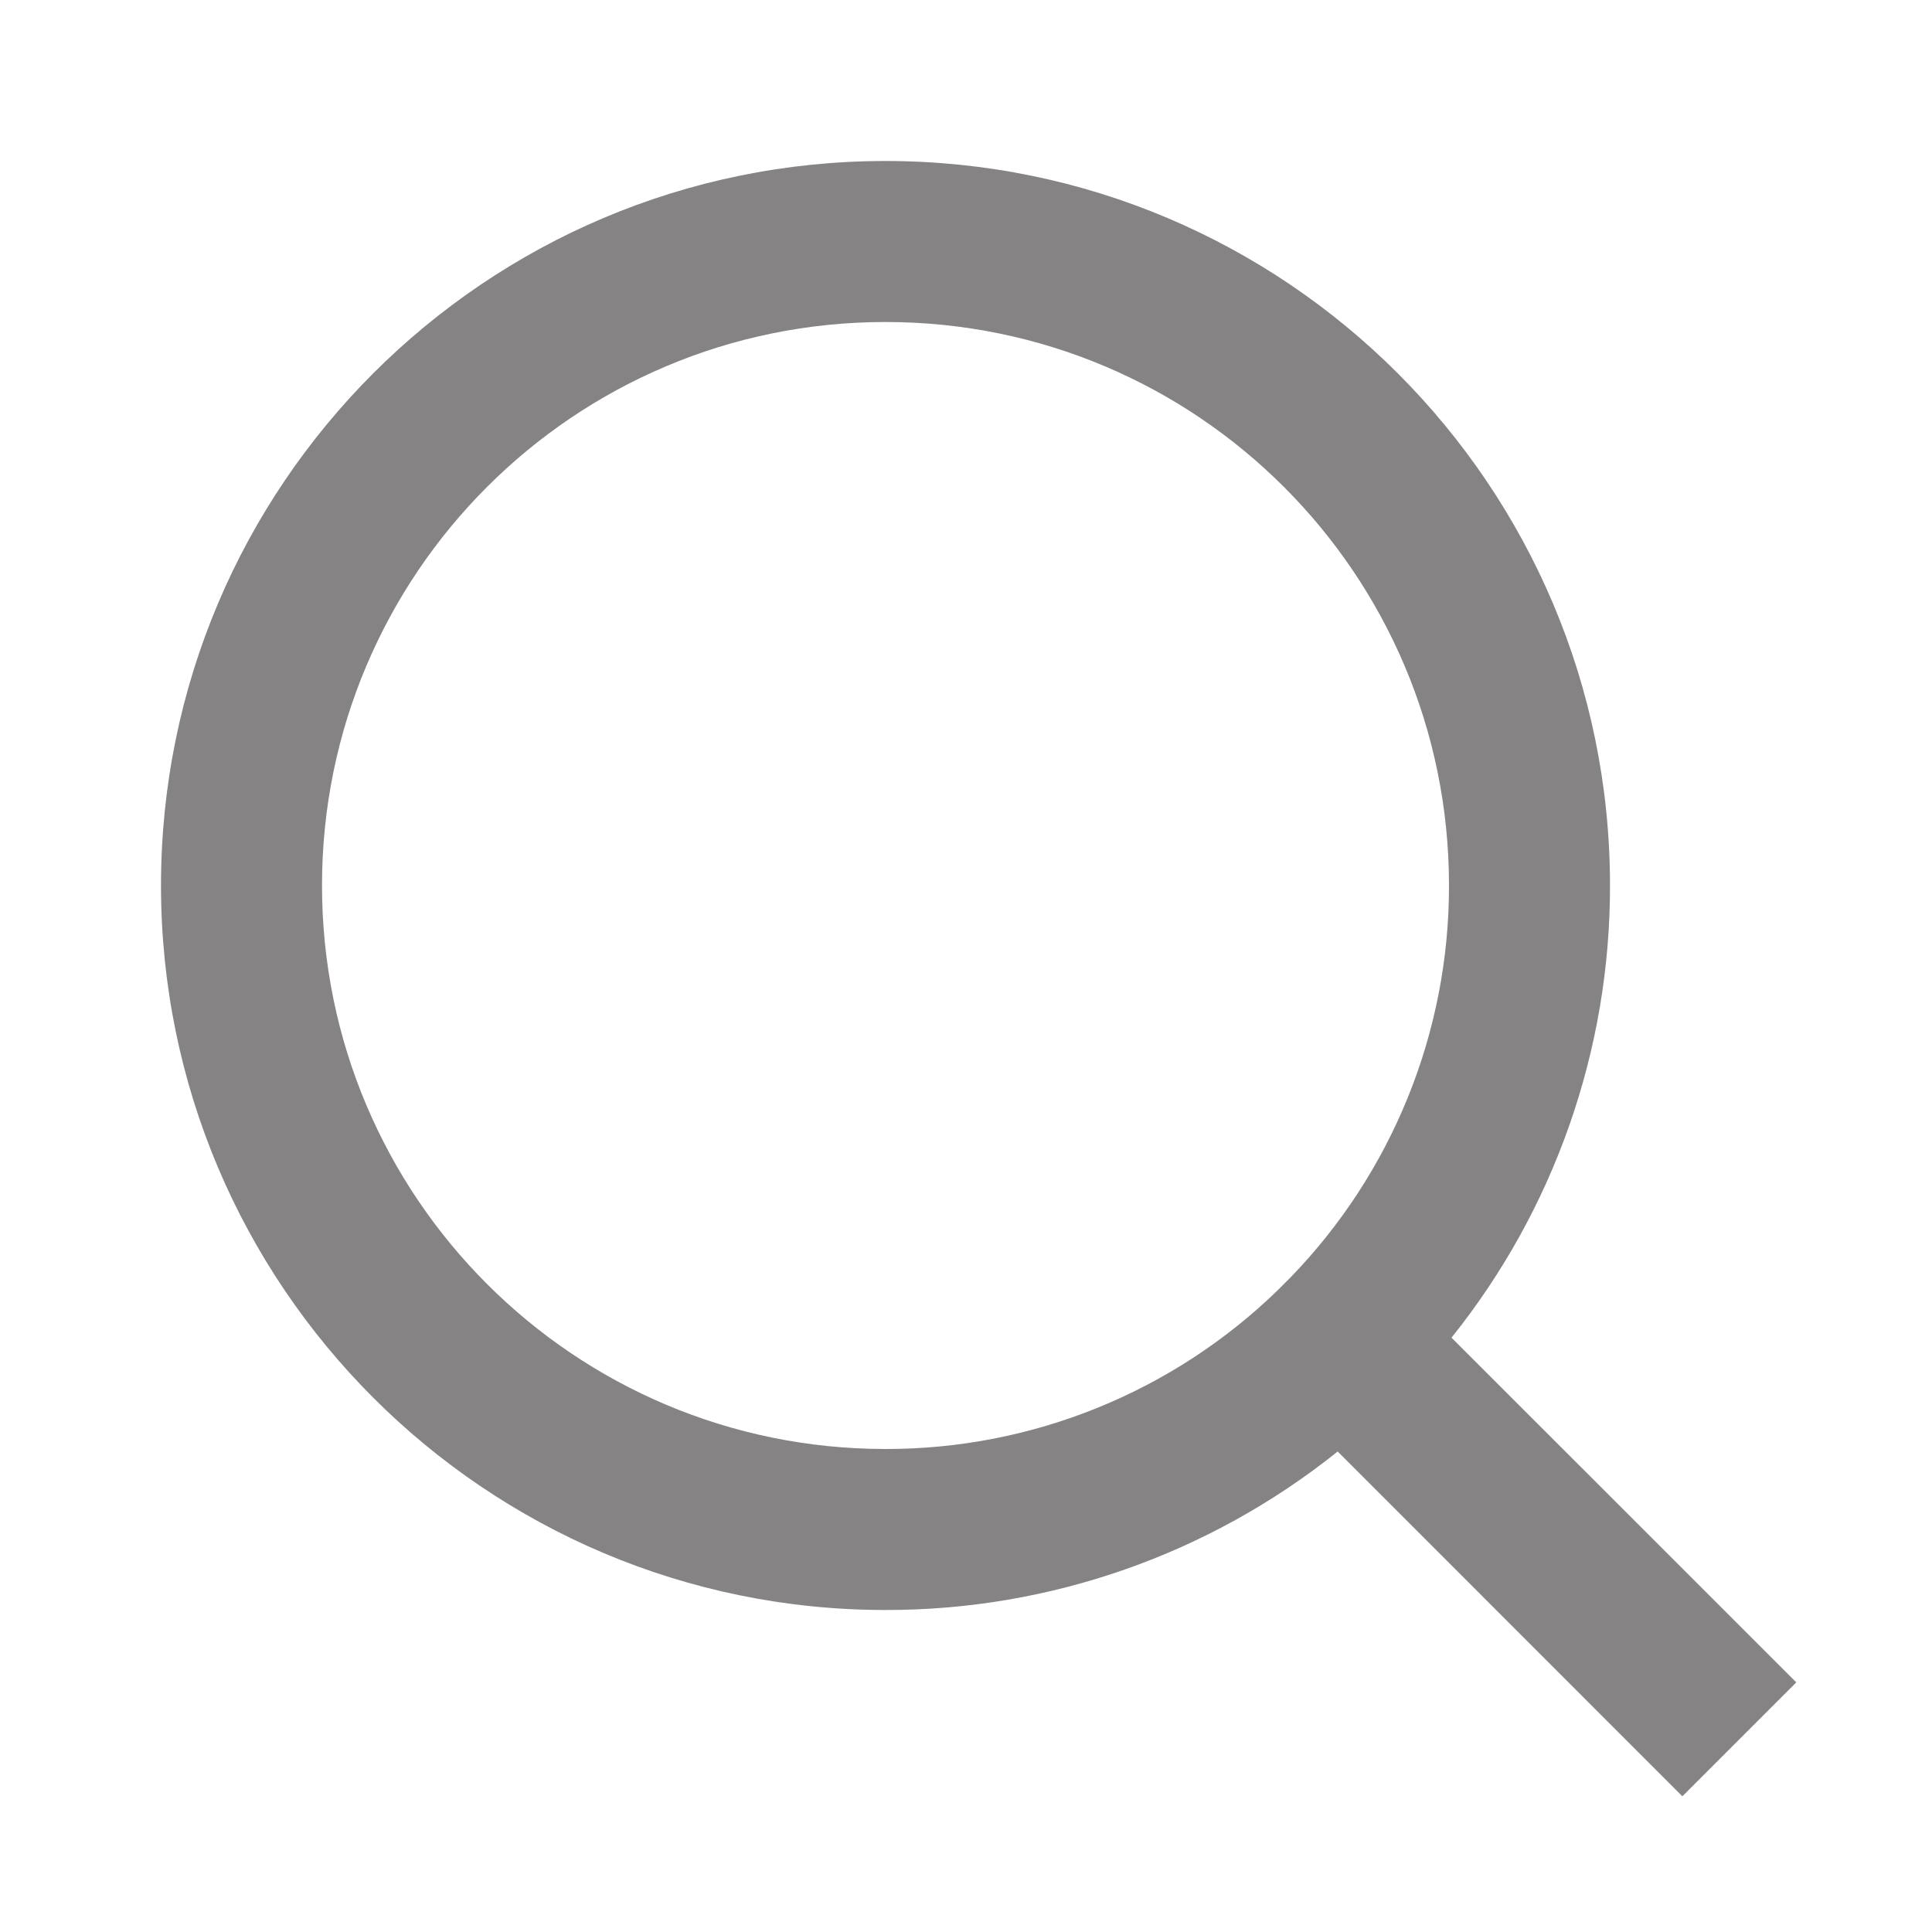
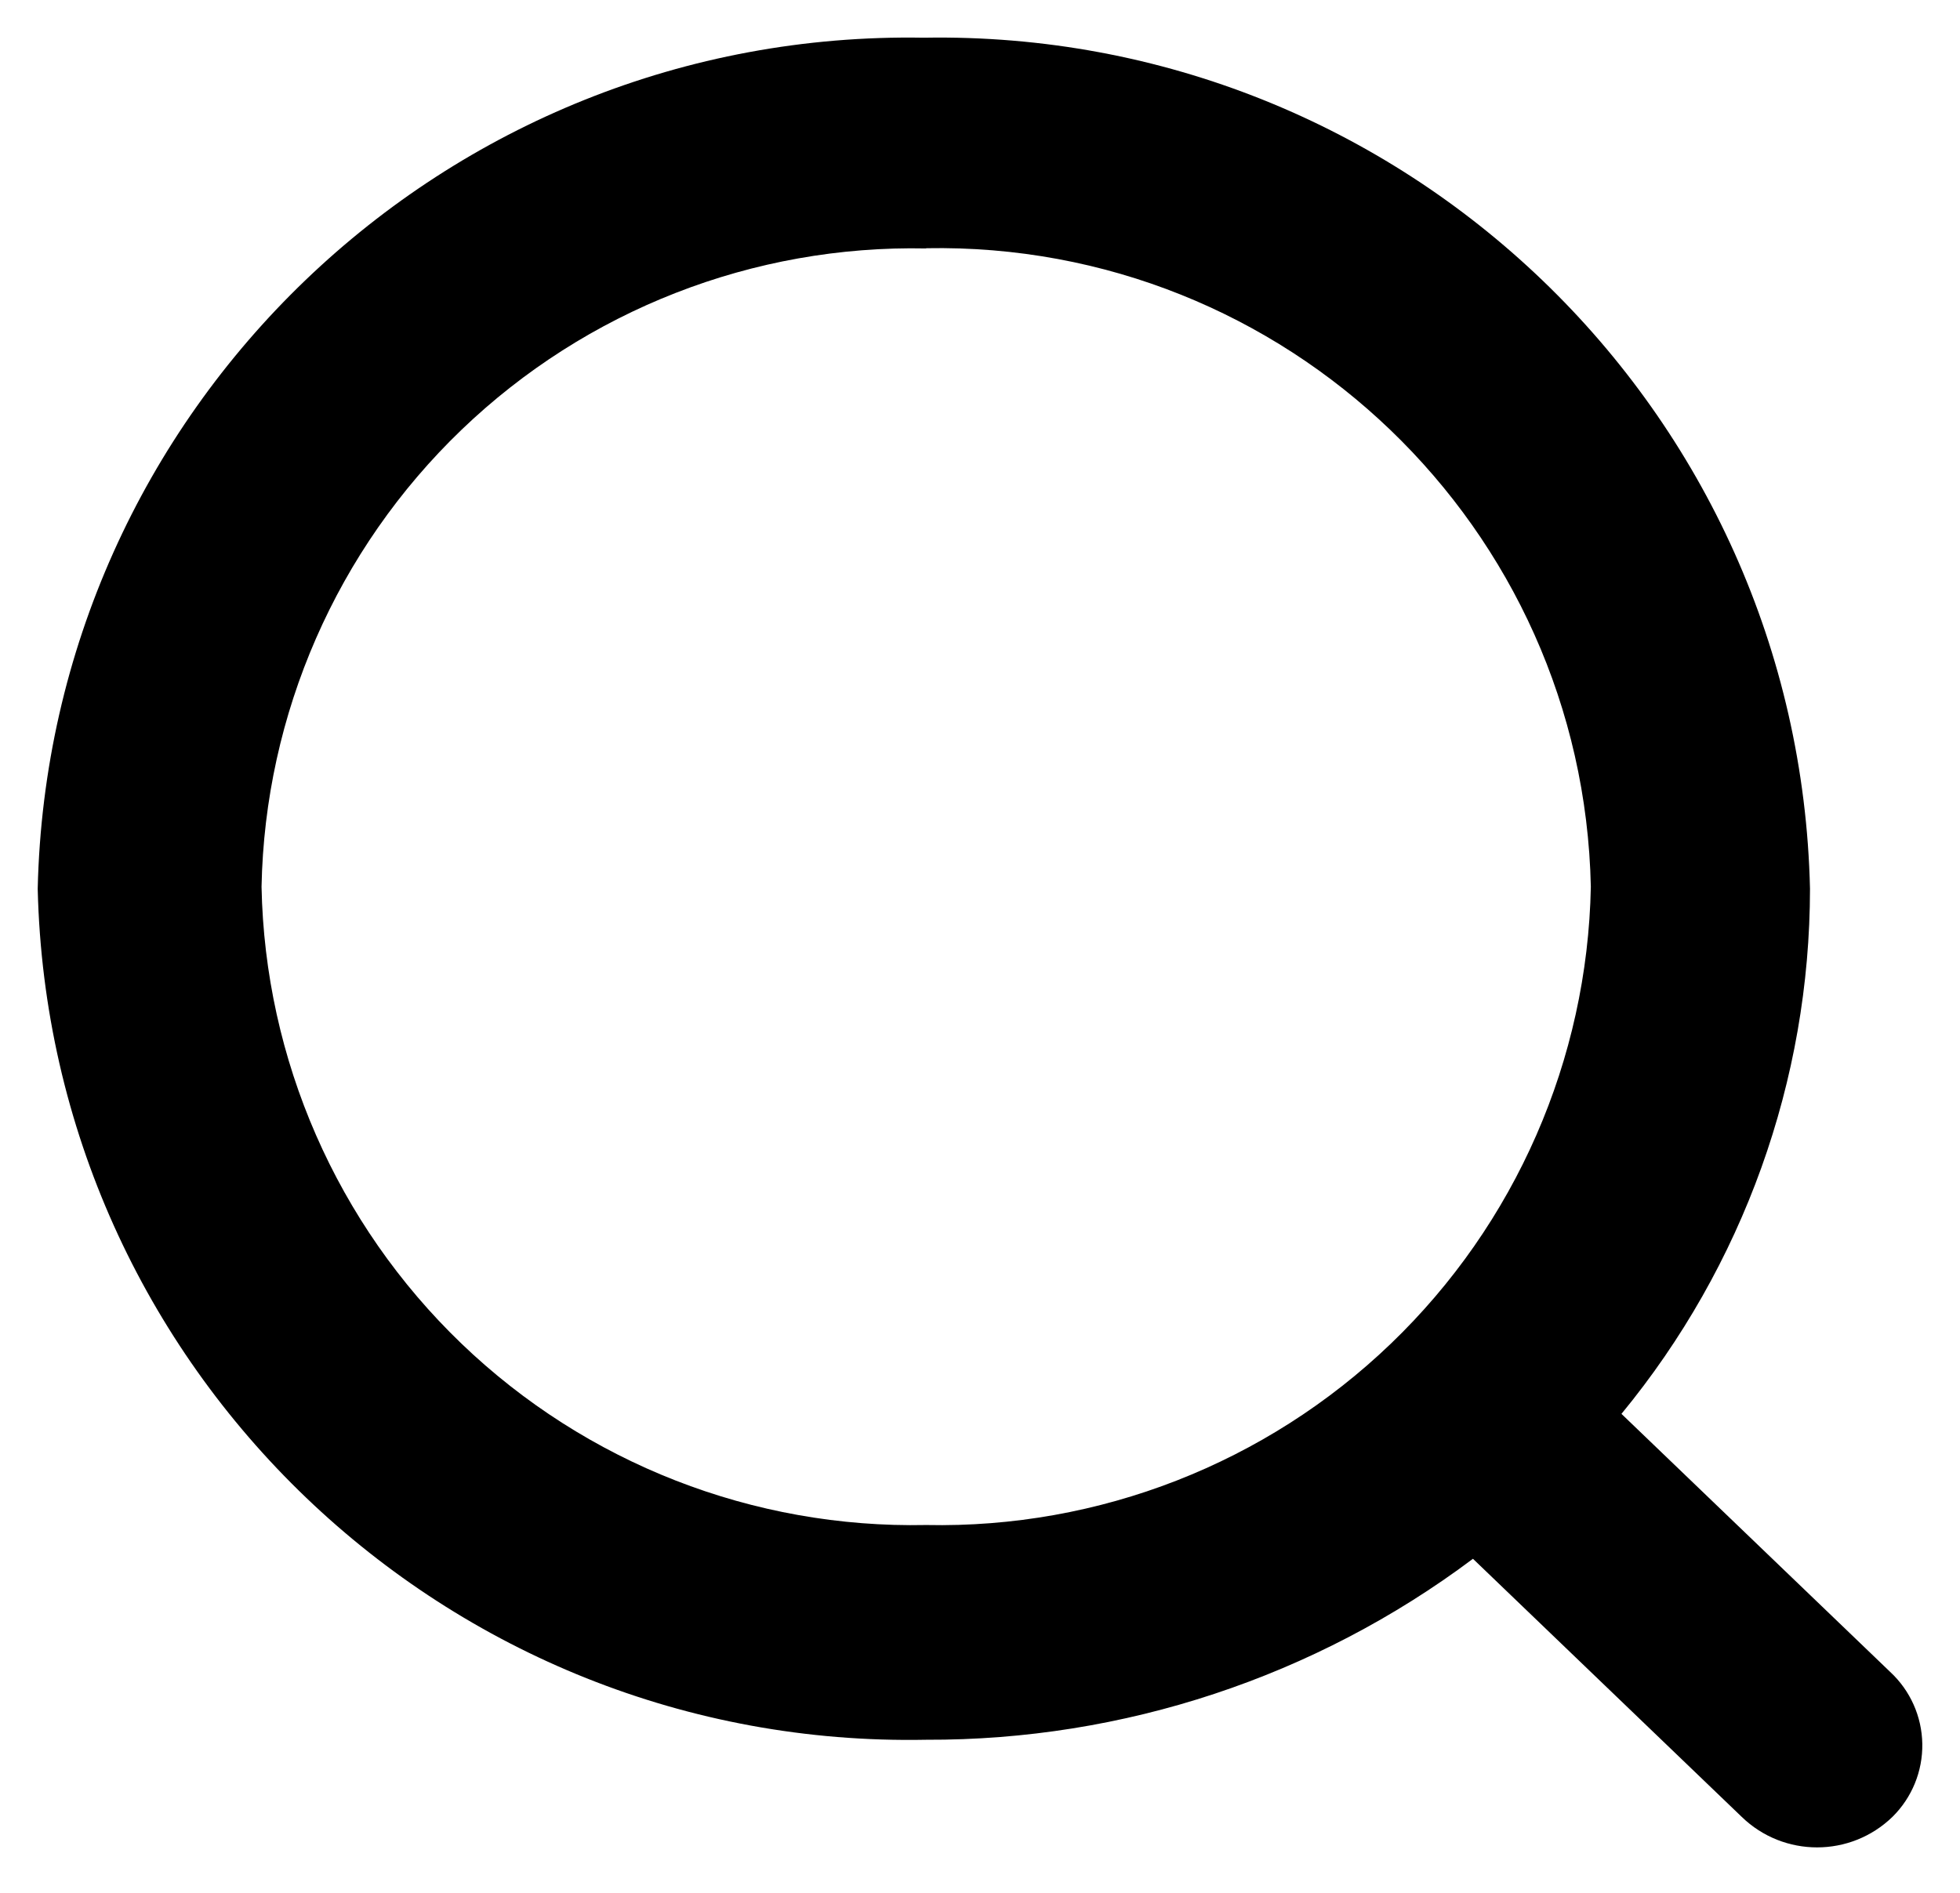
- <svg xmlns="http://www.w3.org/2000/svg" viewBox="0 0 24 24" width="24" height="24">
-   <path fill="none" d="M0 0h24v24H0z" />
-   <path d="M18.031 16.617l4.283 4.282-1.415 1.415-4.282-4.283A8.96 8.96 0 0 1 11 20c-4.968 0-9-4.032-9-9s4.032-9 9-9 9 4.032 9 9a8.96 8.96 0 0 1-1.969 5.617zm-2.006-.742A6.977 6.977 0 0 0 18 11c0-3.868-3.133-7-7-7-3.868 0-7 3.132-7 7 0 3.867 3.132 7 7 7a6.977 6.977 0 0 0 4.875-1.975l.15-.15z" fill="rgba(133,131,131,1)" />
+ <svg xmlns="http://www.w3.org/2000/svg" width="25.989" height="25.102" viewBox="0 0 25.989 25.102">
+   <path id="Path_34318" data-name="Path 34318" d="M34.594,34.195a1.436,1.436,0,0,1-2,0l-3.563-3.422a12.014,12.014,0,0,1-7.25,2.4A11.559,11.559,0,0,1,10,21.887,11.552,11.552,0,0,1,21.75,10.6,11.552,11.552,0,0,1,33.5,21.887,10.967,10.967,0,0,1,31,28.851l3.563,3.422A1.33,1.33,0,0,1,34.594,34.195Zm-12.813-20.8a8.634,8.634,0,0,0-8.813,8.465,8.634,8.634,0,0,0,8.813,8.465,8.634,8.634,0,0,0,8.813-8.465A8.654,8.654,0,0,0,21.781,13.392Z" transform="translate(-9.5 -10.1)" stroke="rgba(0,0,0,0)" stroke-miterlimit="10" stroke-width="1" />
</svg>
